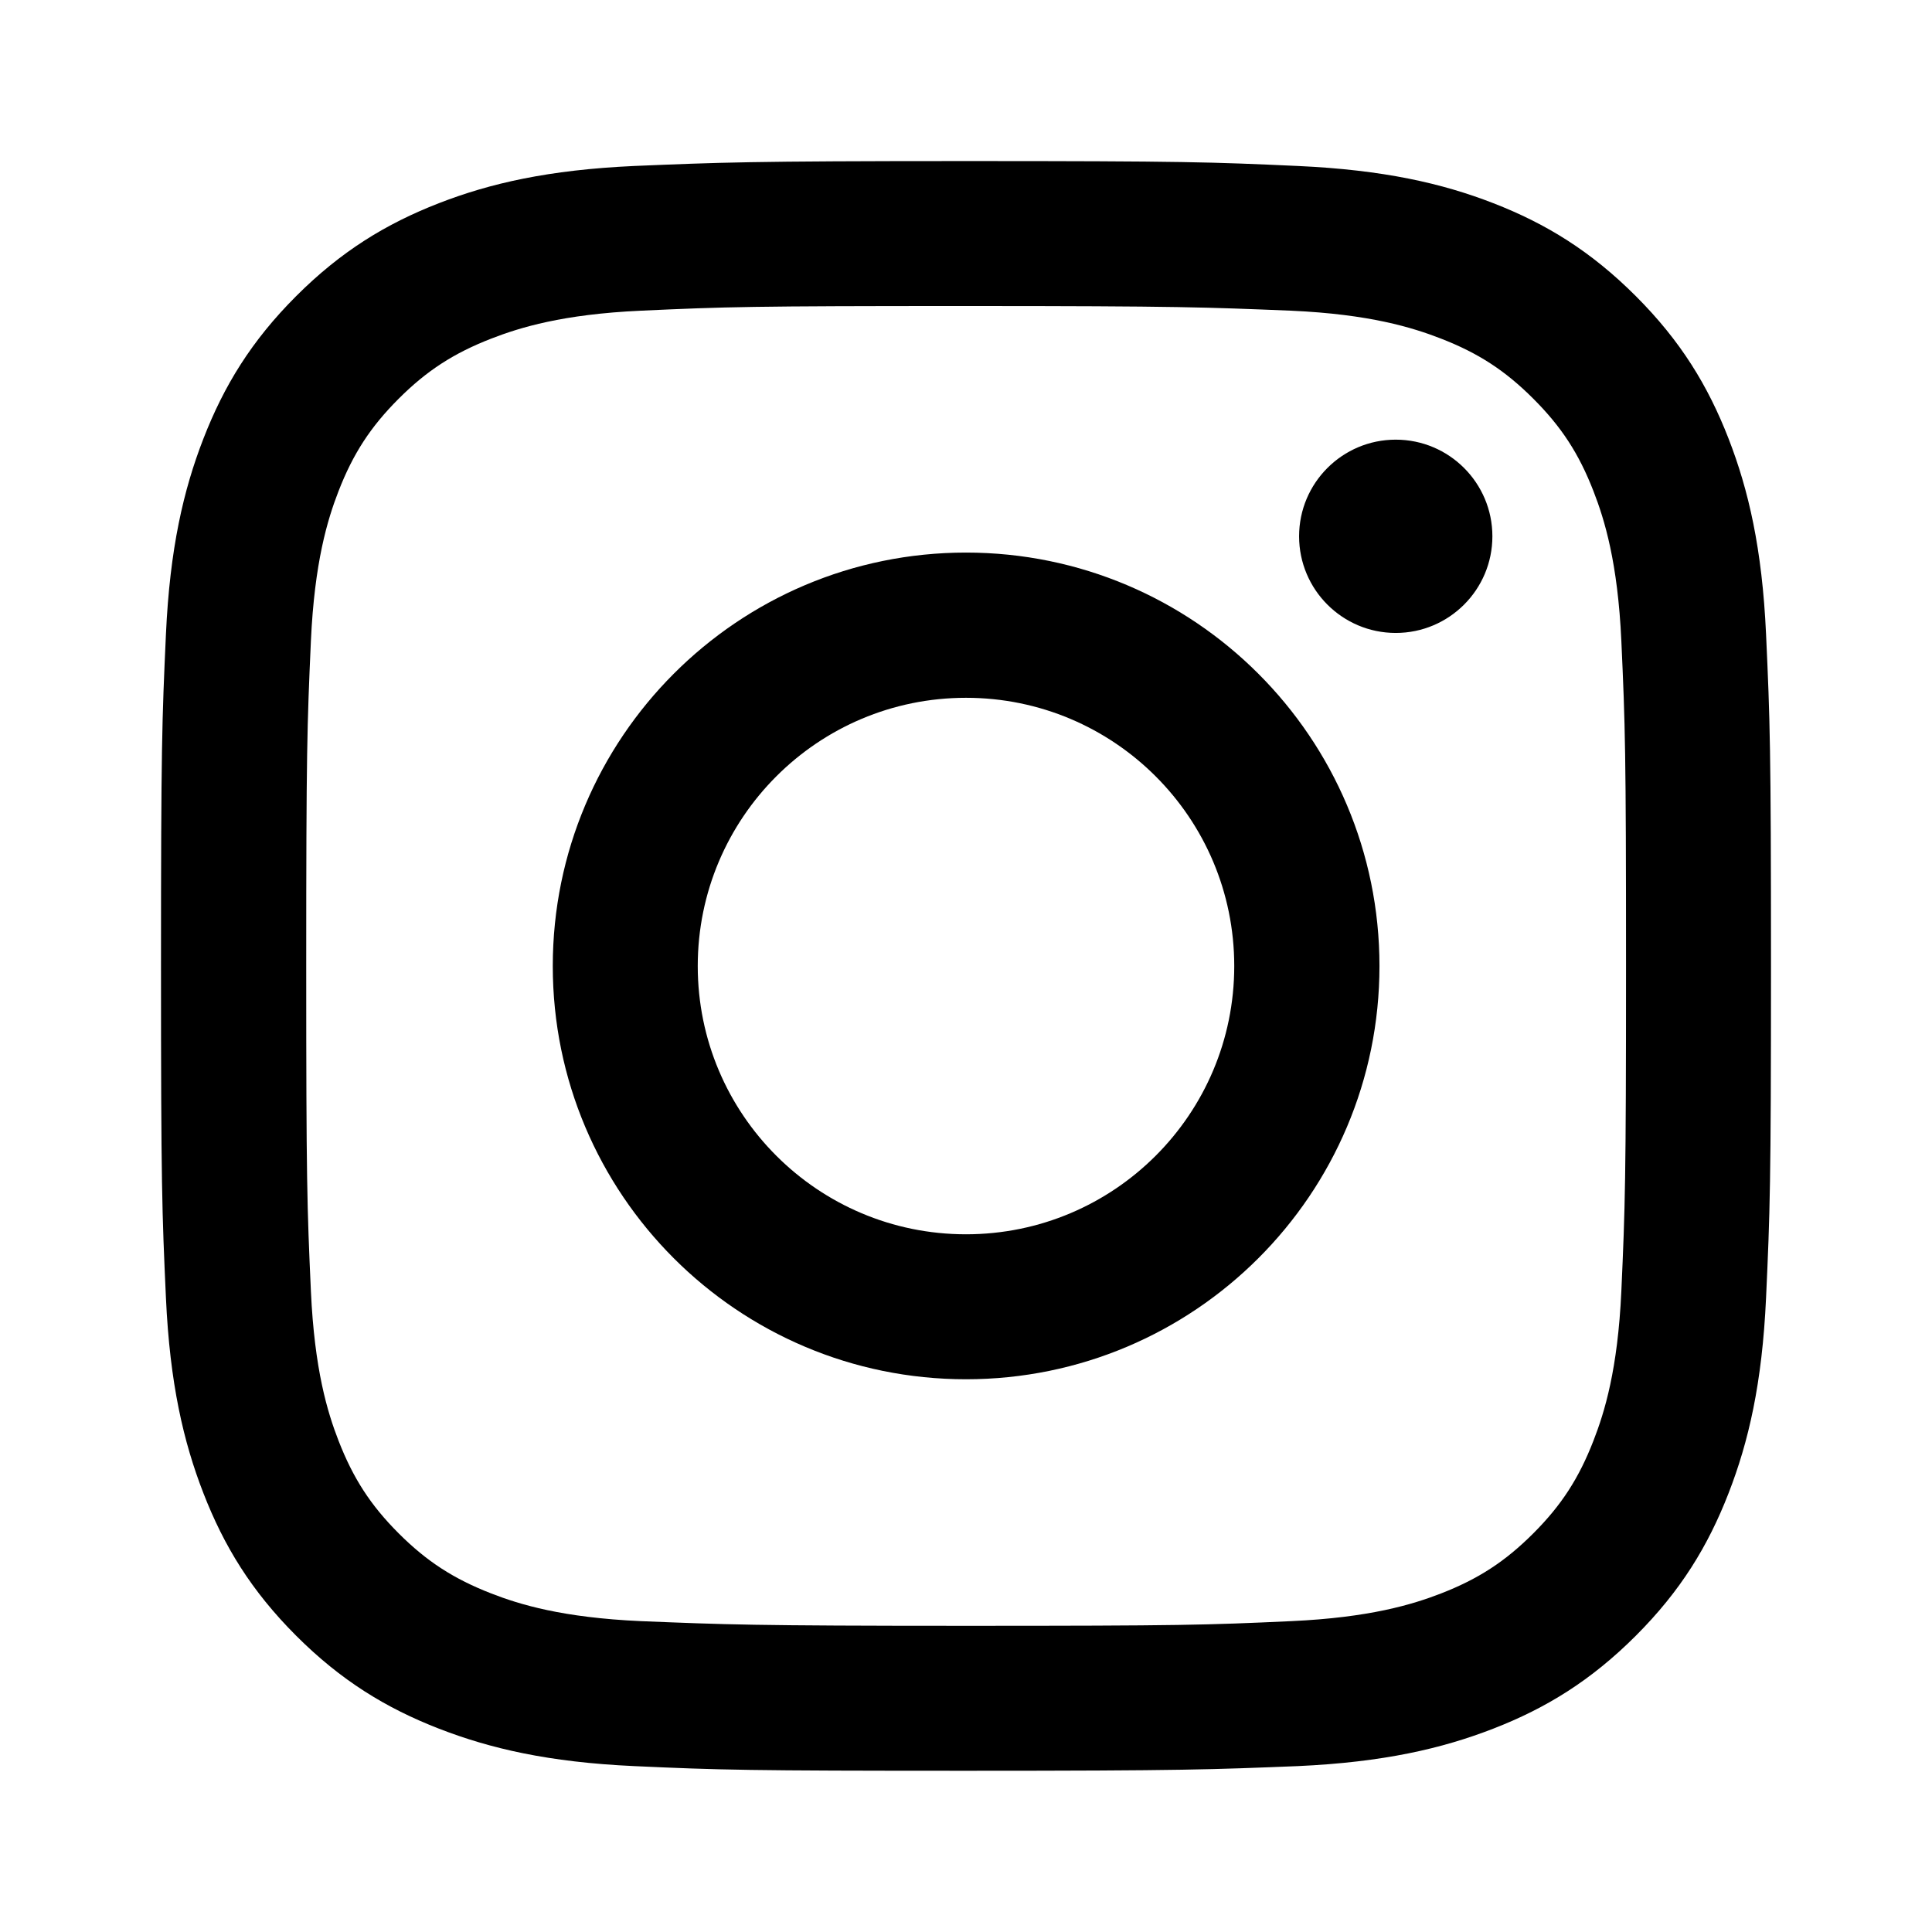
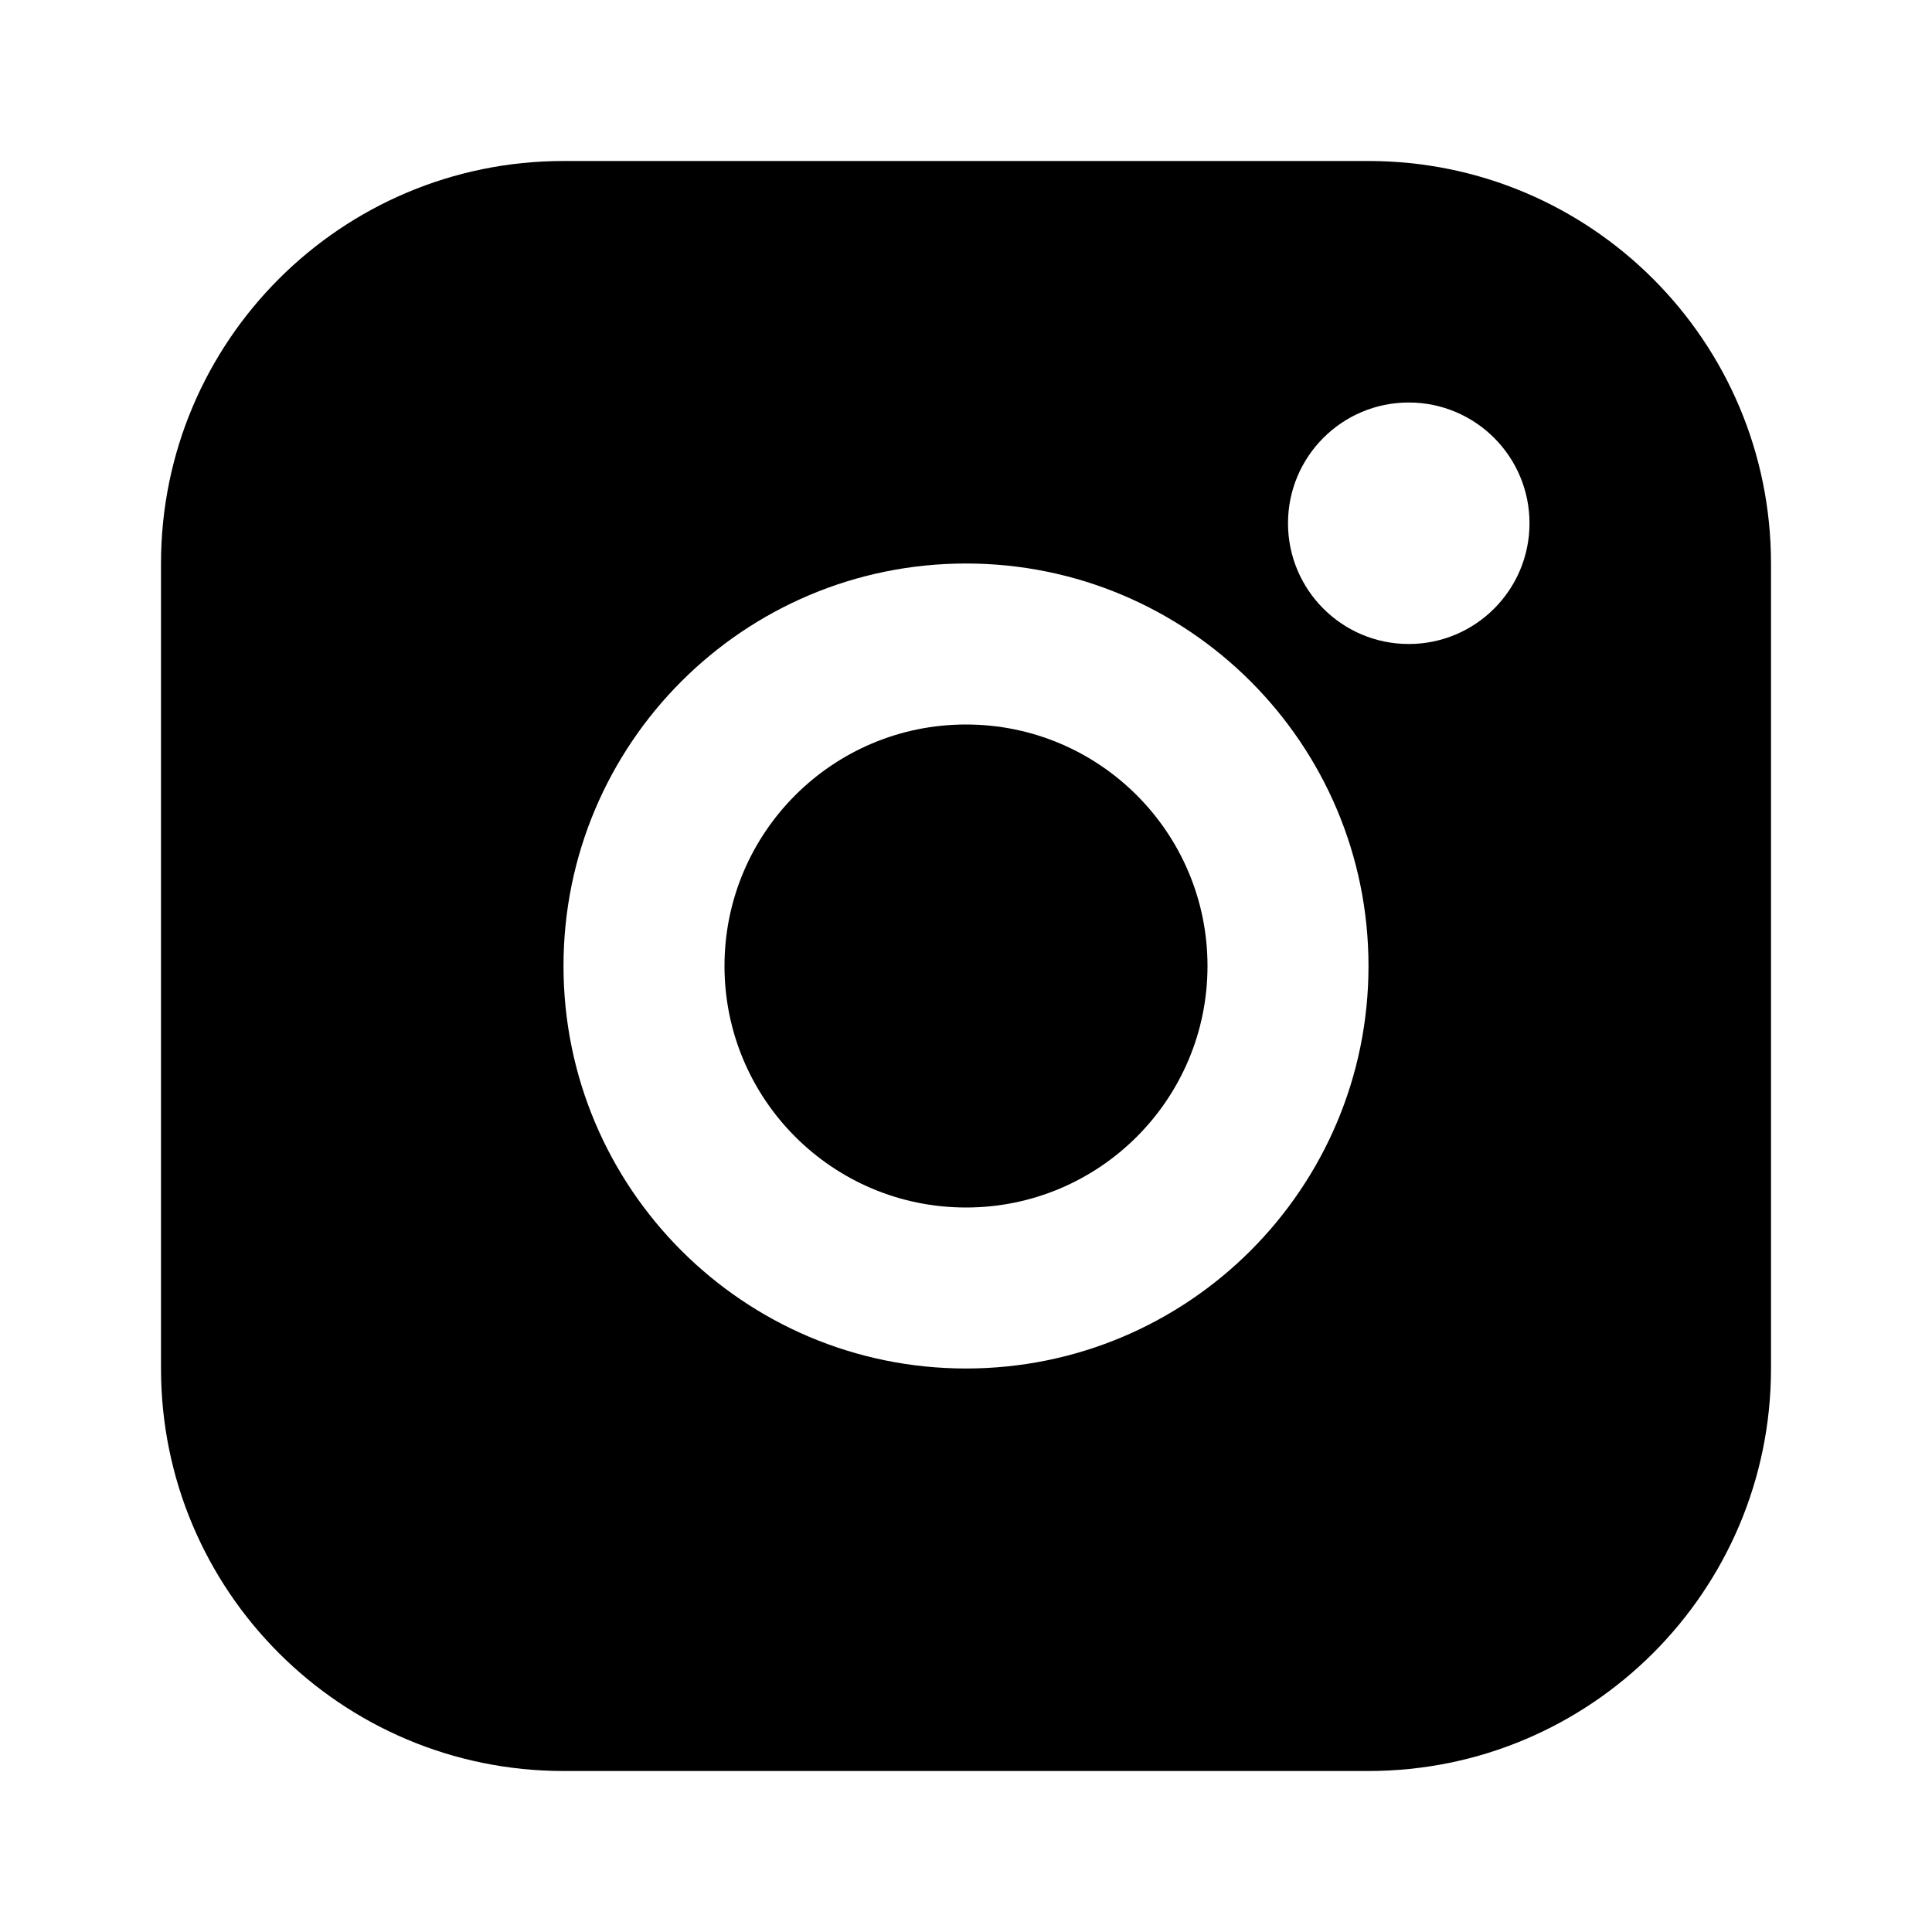
- <svg xmlns="http://www.w3.org/2000/svg" width="24pc" height="23.998pc" viewBox="0 0 360 359.97" id="svg5027" version="1.1">
-   <defs id="defs5029" />
-   <g id="layer1" transform="translate(-77.12909,-99.75057)">
-     <path style="fill:#000000;fill-opacity:1;fill-rule:nonzero;stroke:none" d="m 257.129,129.761 c -40.734,0 -45.84,0.259 -61.837,0.917 -15.964,0.729 -26.846,3.227 -36.386,6.937 -9.864,3.832 -18.262,8.983 -26.6,17.322 -8.338,8.339 -13.442,16.691 -17.274,26.554 -3.709,9.541 -6.255,20.467 -6.983,36.431 -0.732,15.997 -0.92,21.104 -0.92,61.837 0,40.736 0.188,45.84 0.92,61.837 0.729,15.964 3.274,26.846 6.983,36.386 3.832,9.863 8.936,18.215 17.274,26.554 8.338,8.339 16.737,13.485 26.6,17.319 9.54,3.707 20.421,6.255 36.386,6.984 15.997,0.729 21.104,0.87 61.837,0.87 40.734,0 45.84,-0.235 61.837,-0.87 15.964,-0.729 26.892,-3.277 36.431,-6.984 9.864,-3.834 18.216,-8.981 26.554,-17.319 8.338,-8.339 13.441,-16.691 17.274,-26.554 3.709,-9.541 6.255,-20.422 6.983,-36.386 0.732,-15.997 0.92,-21.102 0.92,-61.837 0,-40.733 -0.188,-45.84 -0.92,-61.837 -0.729,-15.964 -3.275,-26.89 -6.983,-36.431 -3.832,-9.863 -8.936,-18.215 -17.274,-26.554 -8.338,-8.339 -16.691,-13.49 -26.554,-17.322 -9.54,-3.709 -20.467,-6.207 -36.431,-6.937 -15.997,-0.729 -21.104,-0.917 -61.837,-0.917 z m 0,27.013 c 40.048,0 44.781,0.235 60.597,0.87 14.623,0.659 22.601,3.138 27.887,5.191 7.001,2.721 11.98,5.963 17.228,11.211 5.249,5.248 8.49,10.227 11.21,17.228 2.054,5.285 4.524,13.264 5.192,27.885 0.72,15.816 0.873,20.551 0.873,60.598 0,40.049 -0.165,44.784 -0.873,60.598 -0.668,14.624 -3.138,22.555 -5.192,27.841 -2.72,7 -5.961,12.022 -11.21,17.272 -5.248,5.248 -10.227,8.489 -17.228,11.211 -5.285,2.046 -13.264,4.481 -27.887,5.147 -15.814,0.729 -20.546,0.87 -60.597,0.87 -40.051,0 -44.783,-0.235 -60.597,-0.87 -14.623,-0.659 -22.556,-3.093 -27.841,-5.147 -7.001,-2.721 -12.026,-5.963 -17.274,-11.211 -5.248,-5.25 -8.489,-10.272 -11.21,-17.272 -2.054,-5.285 -4.478,-13.217 -5.145,-27.841 -0.72,-15.814 -0.873,-20.549 -0.873,-60.598 0,-40.046 0.165,-44.781 0.873,-60.598 0.668,-14.621 3.092,-22.6 5.145,-27.885 2.721,-7 5.962,-11.98 11.21,-17.228 5.248,-5.248 10.273,-8.489 17.274,-11.211 5.285,-2.046 13.218,-4.523 27.841,-5.191 15.816,-0.729 20.549,-0.87 60.597,-0.87 z m 80.076,24.9 c -9.94,0 -18.009,8.068 -18.009,18.008 0,9.94 8.07,18.009 18.009,18.009 9.941,0 18.009,-8.068 18.009,-18.009 0,-9.94 -8.068,-18.008 -18.009,-18.008 z m -80.076,21.041 c -42.536,0 -76.998,34.509 -76.998,77.044 0,42.537 34.462,76.997 76.998,76.997 42.536,0 77.044,-34.46 77.044,-76.997 0,-42.535 -34.508,-77.044 -77.044,-77.044 z m 0,27.06 c 27.612,0 49.984,22.374 49.984,49.984 0,27.613 -22.373,49.984 -49.984,49.984 -27.612,0 -49.984,-22.372 -49.984,-49.984 0,-27.61 22.373,-49.984 49.984,-49.984 z" id="path4642" />
-   </g>
+ <svg xmlns="http://www.w3.org/2000/svg" viewBox="0 0 24 24" fill="#000">
+   <path fill-rule="evenodd" d="M7 2h10a5 5 0 0 1 5 5v10a5 5 0 0 1-5 5H7a5 5 0 0 1-5-5V7a5 5 0 0 1 5-5Zm5 5a5 5 0 1 0 0 10 5 5 0 0 0 0-10Zm0 2a3 3 0 1 1 0 6 3 3 0 0 1 0-6Zm5.5-4a1.5 1.5 0 1 0 0 3 1.5 1.5 0 0 0 0-3Z" />
</svg>
